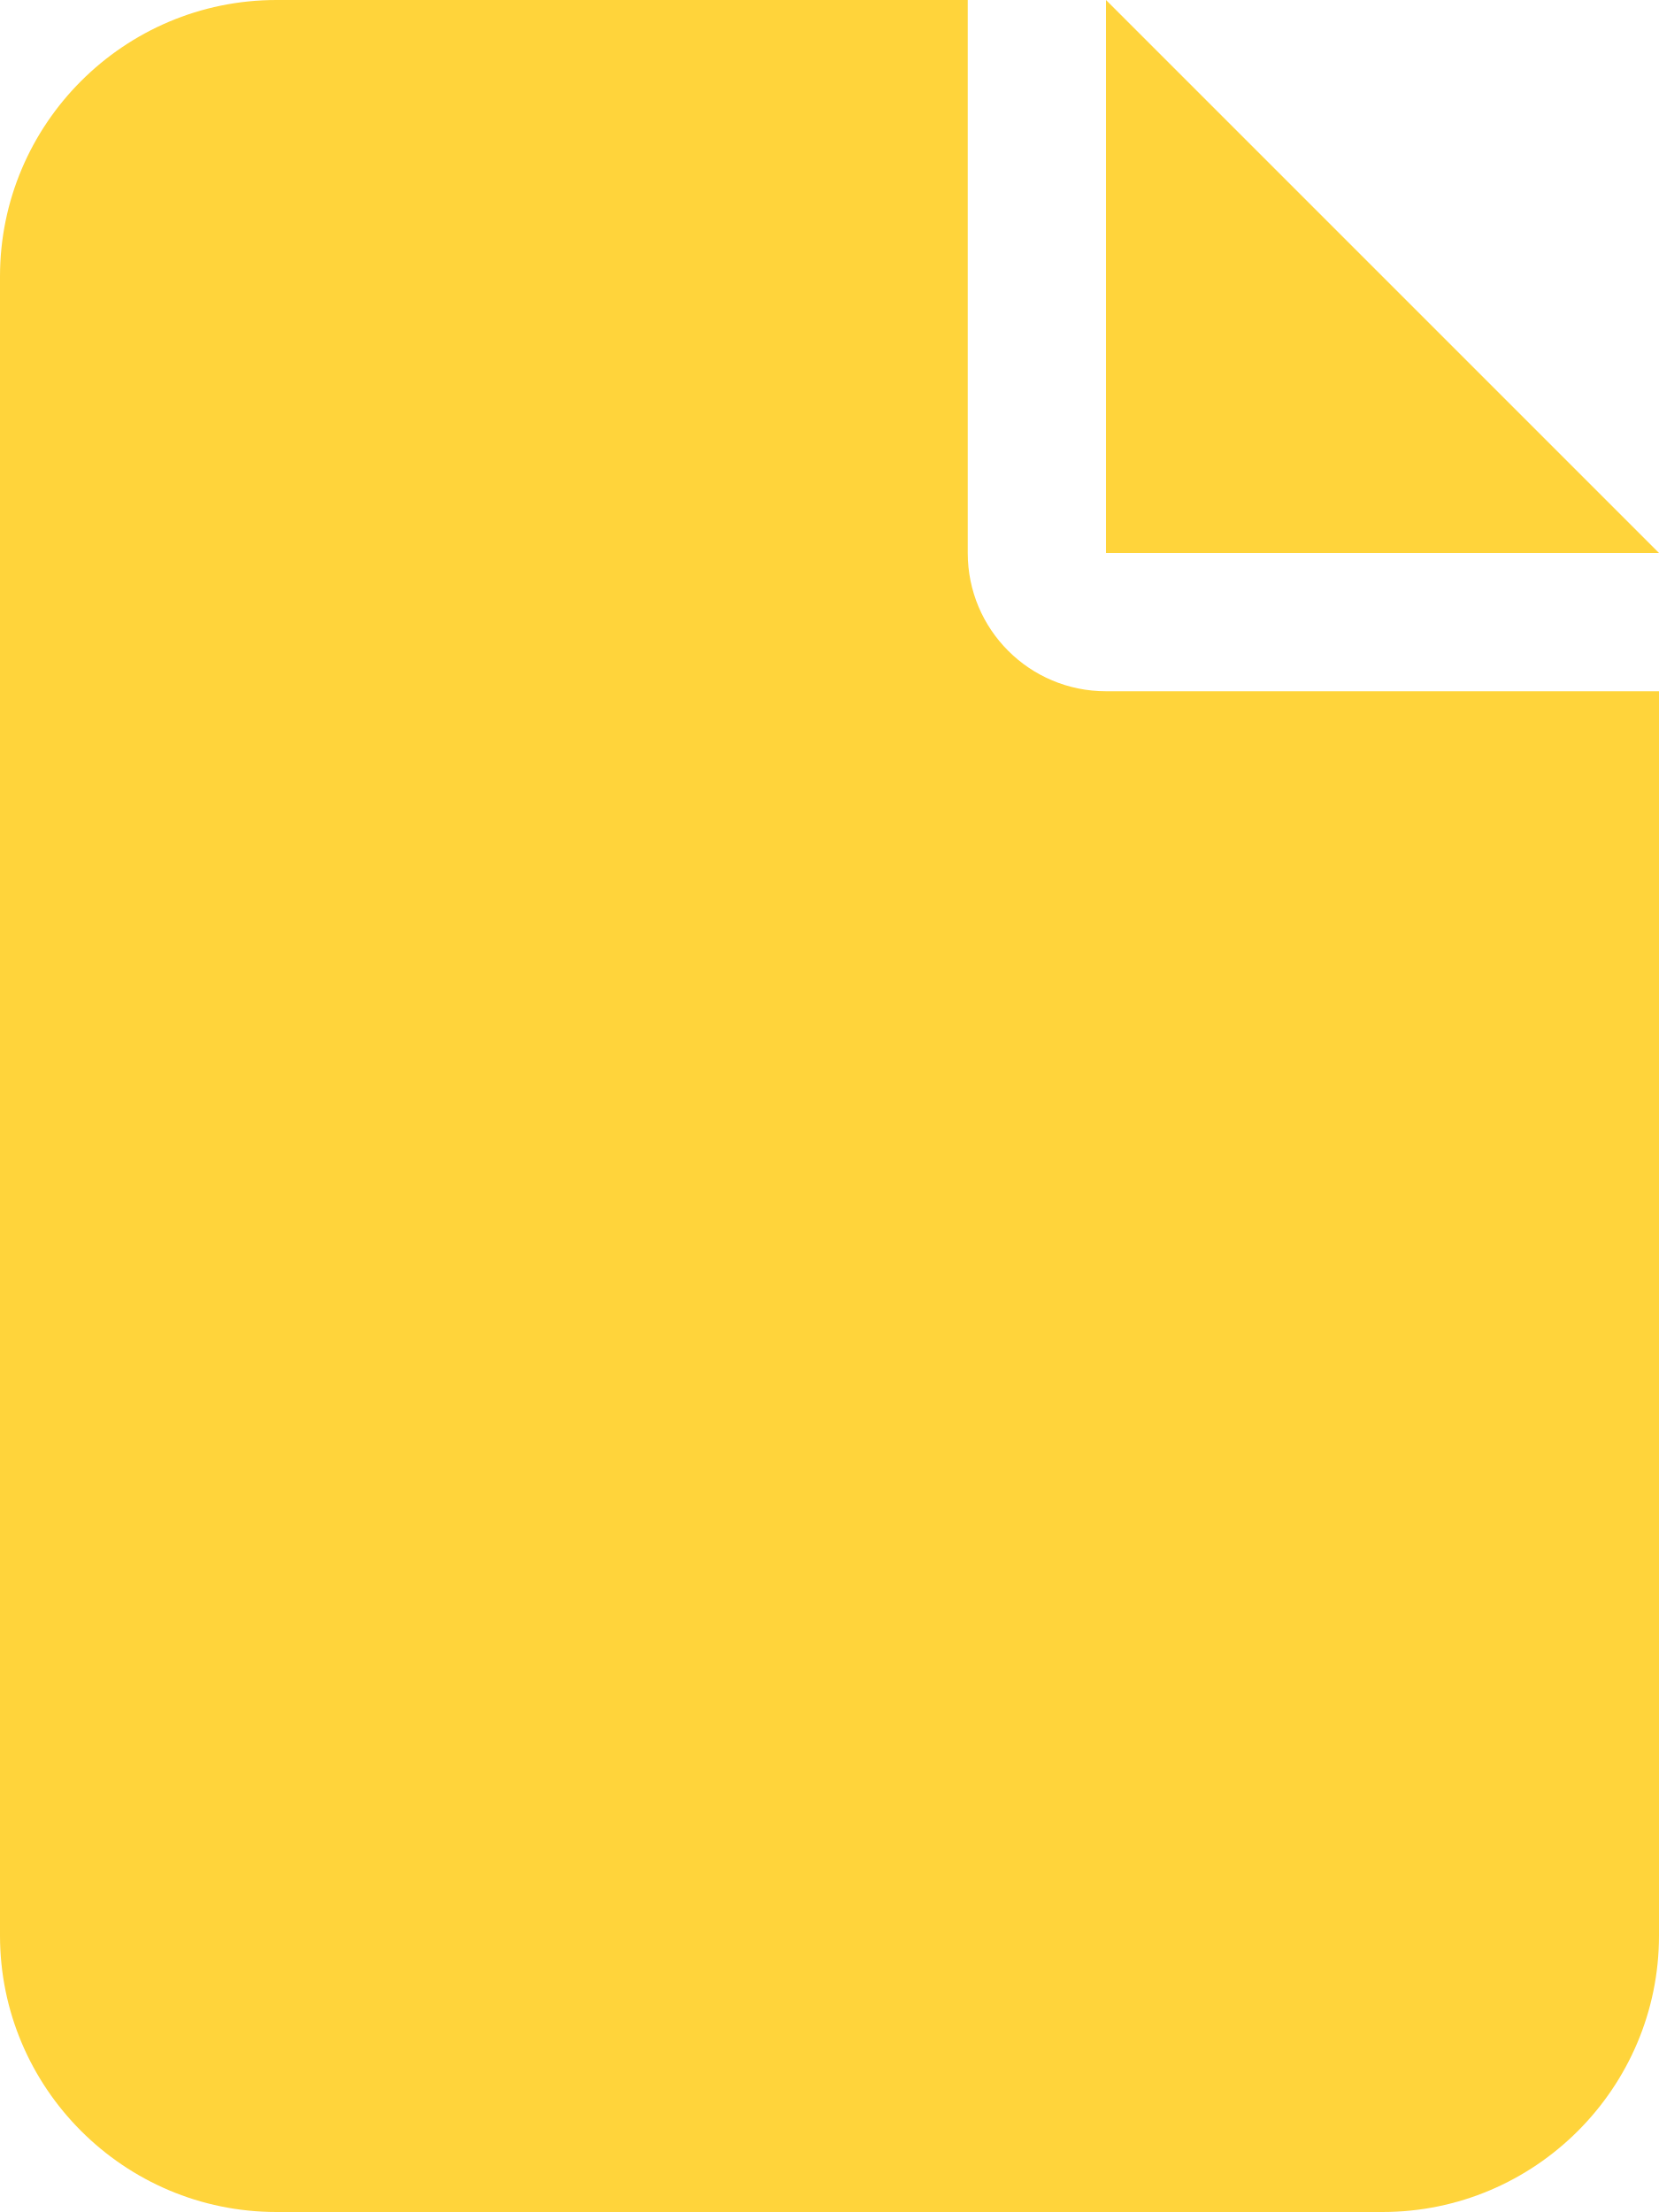
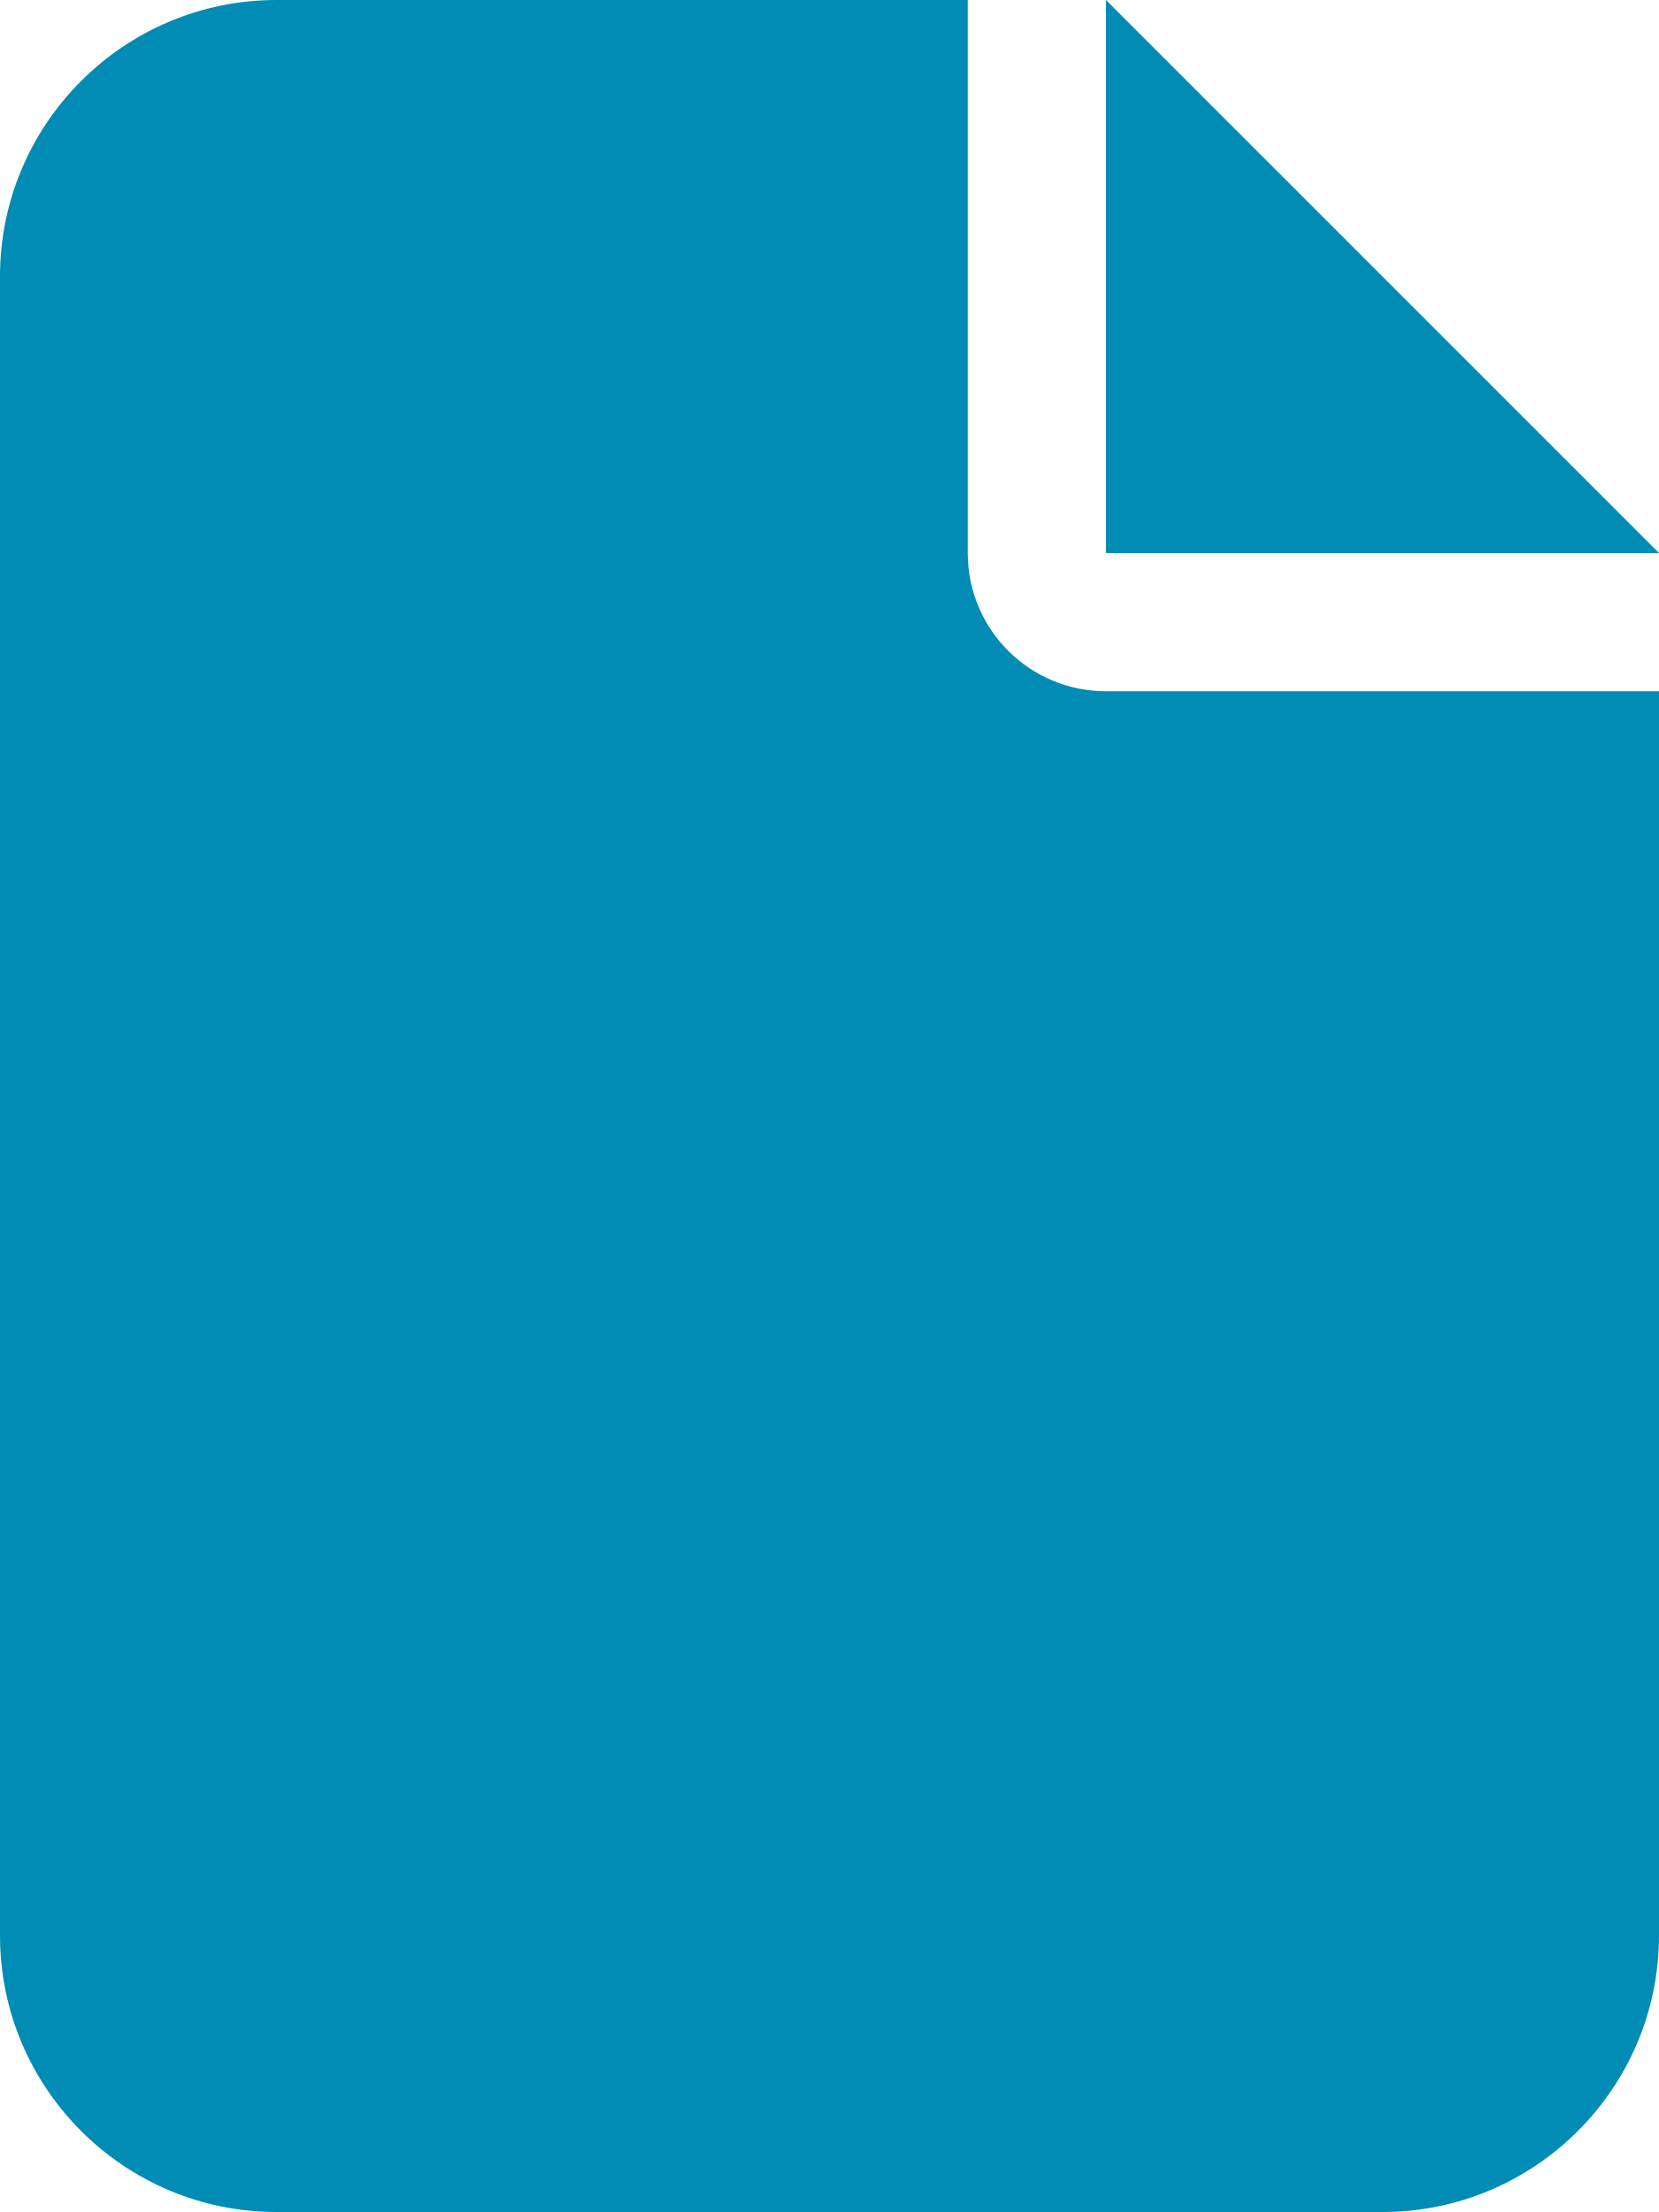
<svg xmlns="http://www.w3.org/2000/svg" viewBox="0 0 384 512">
-   <path fill="#FFD43B" d="M0 64C0 28.7 28.7 0 64 0L224 0l0 128c0 17.7 14.3 32 32 32l128 0 0 288c0 35.3-28.7 64-64 64L64 512c-35.3 0-64-28.7-64-64L0 64zm384 64l-128 0L256 0 384 128z" />
+   <path fill="#008cb4" d="M0 64C0 28.7 28.7 0 64 0L224 0l0 128c0 17.7 14.3 32 32 32l128 0 0 288c0 35.3-28.7 64-64 64L64 512c-35.3 0-64-28.7-64-64L0 64zm384 64l-128 0L256 0 384 128z" />
</svg>
